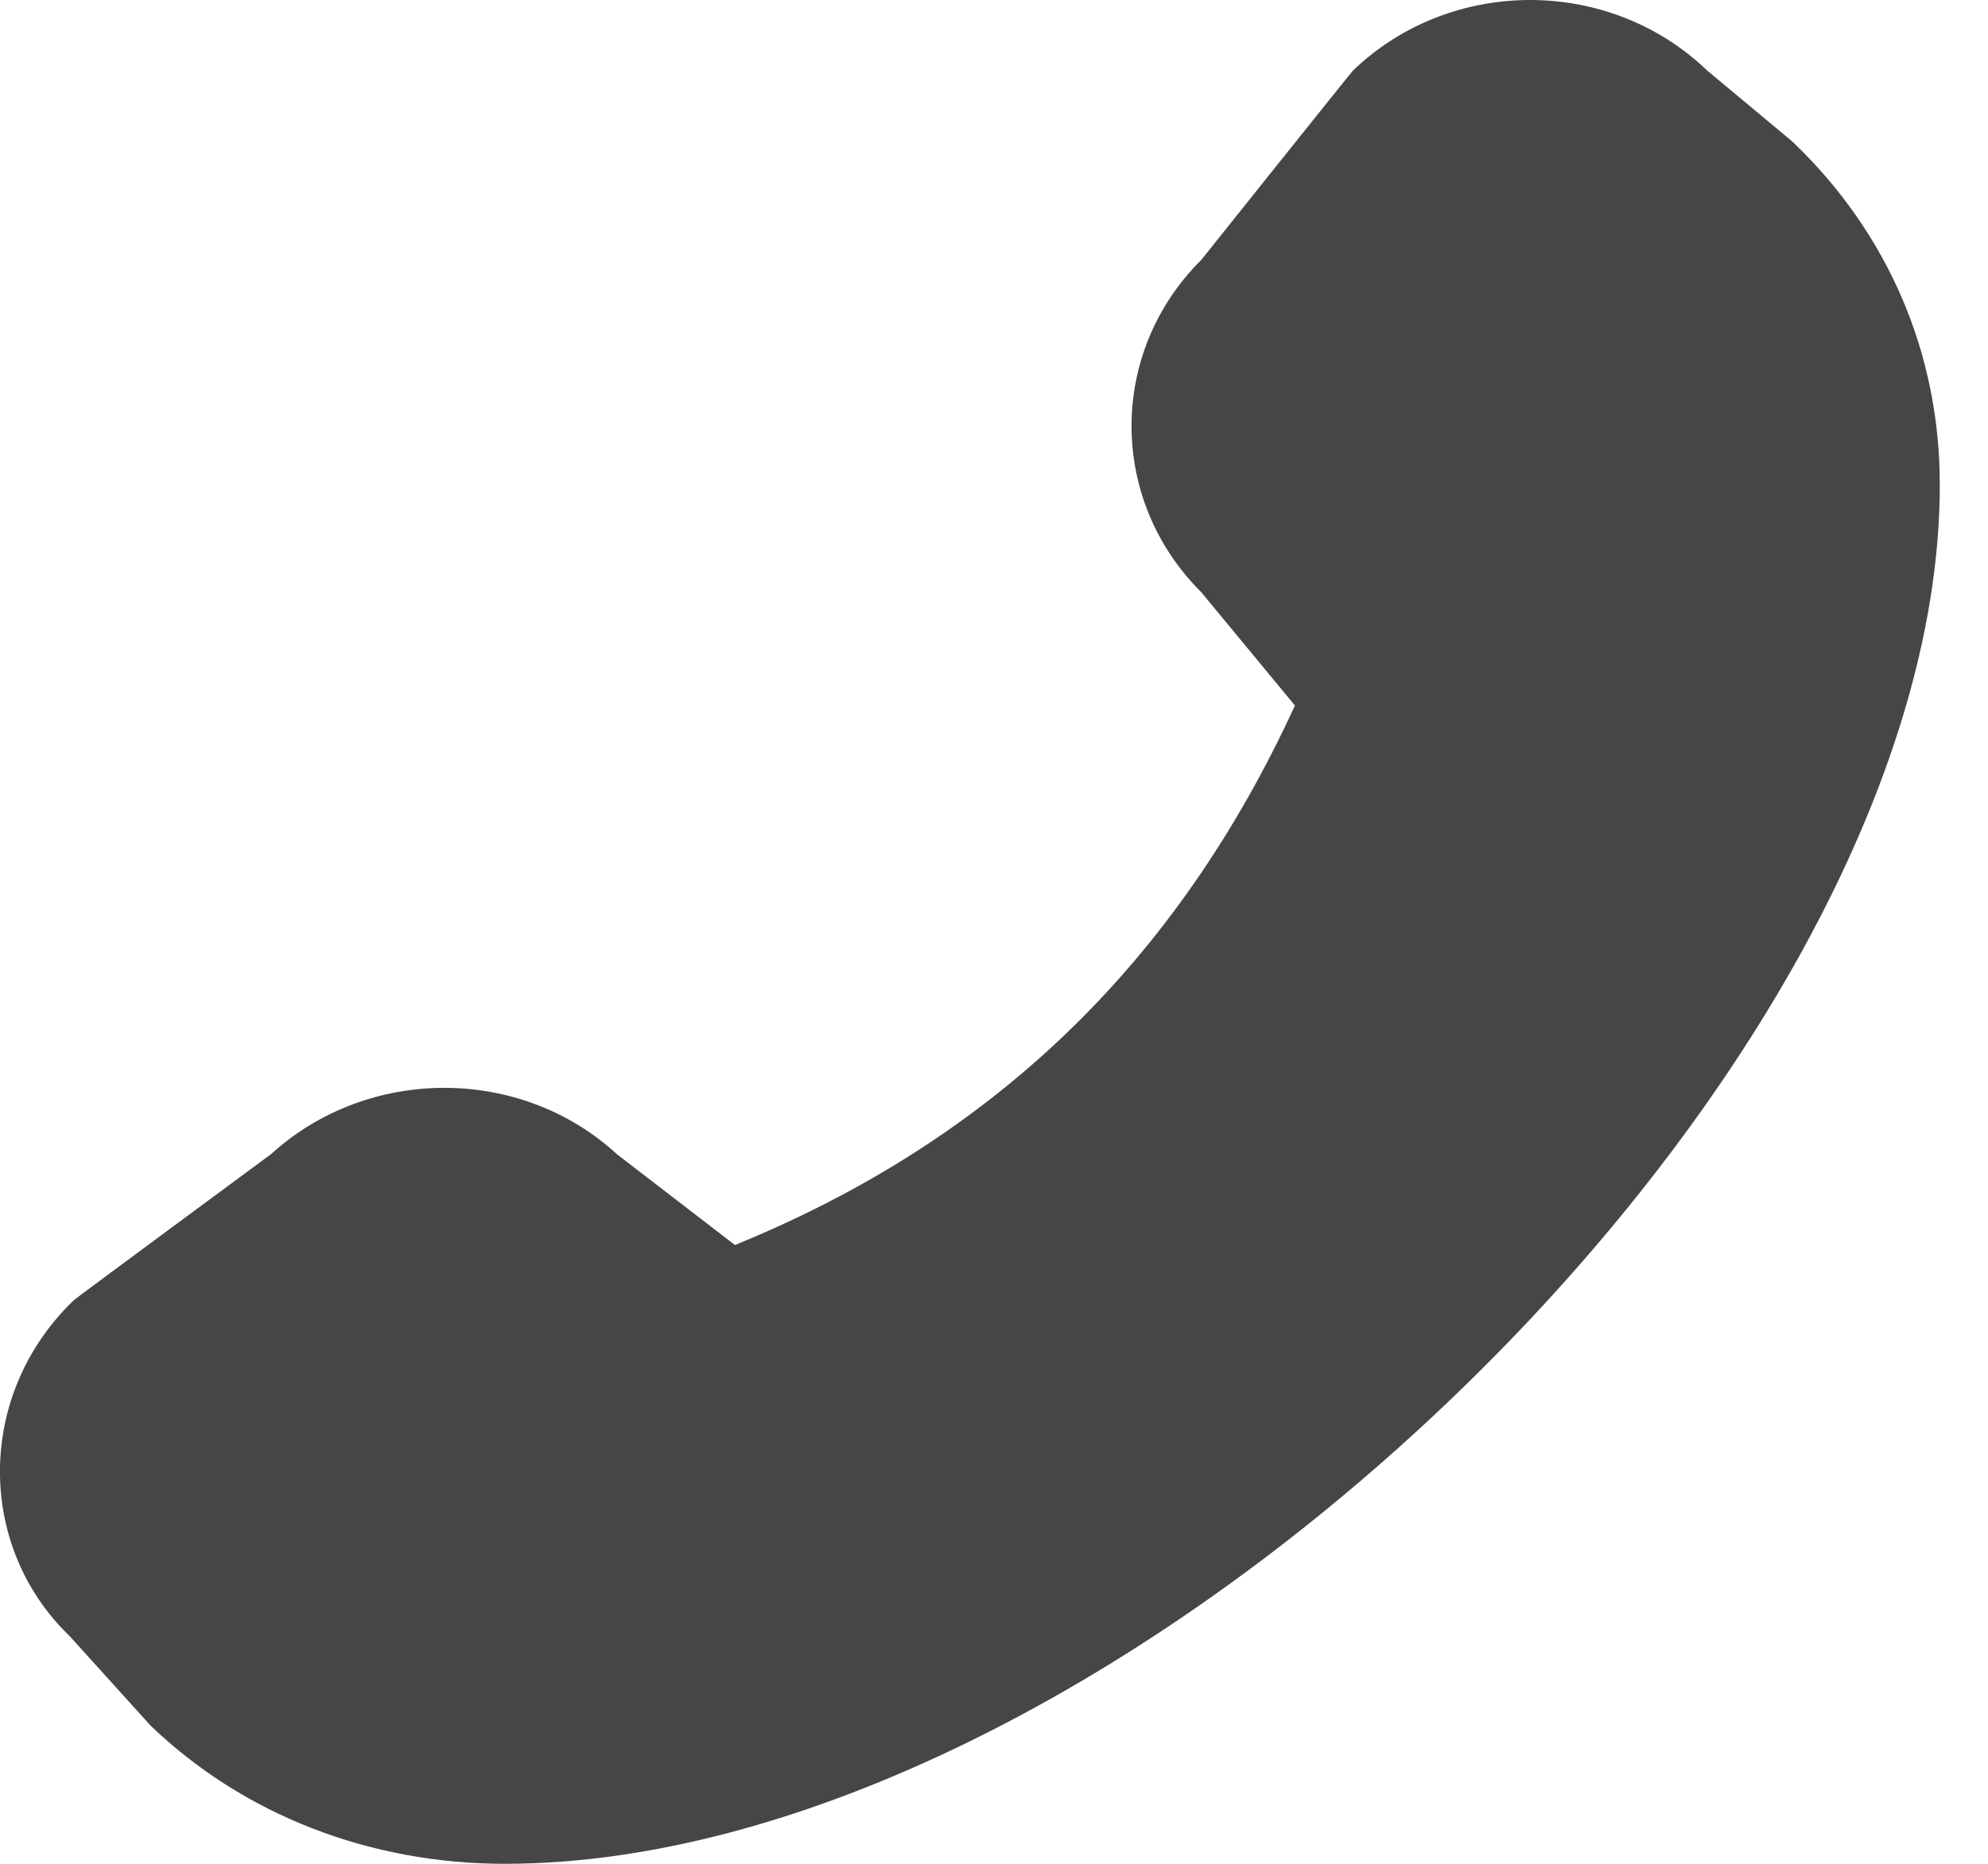
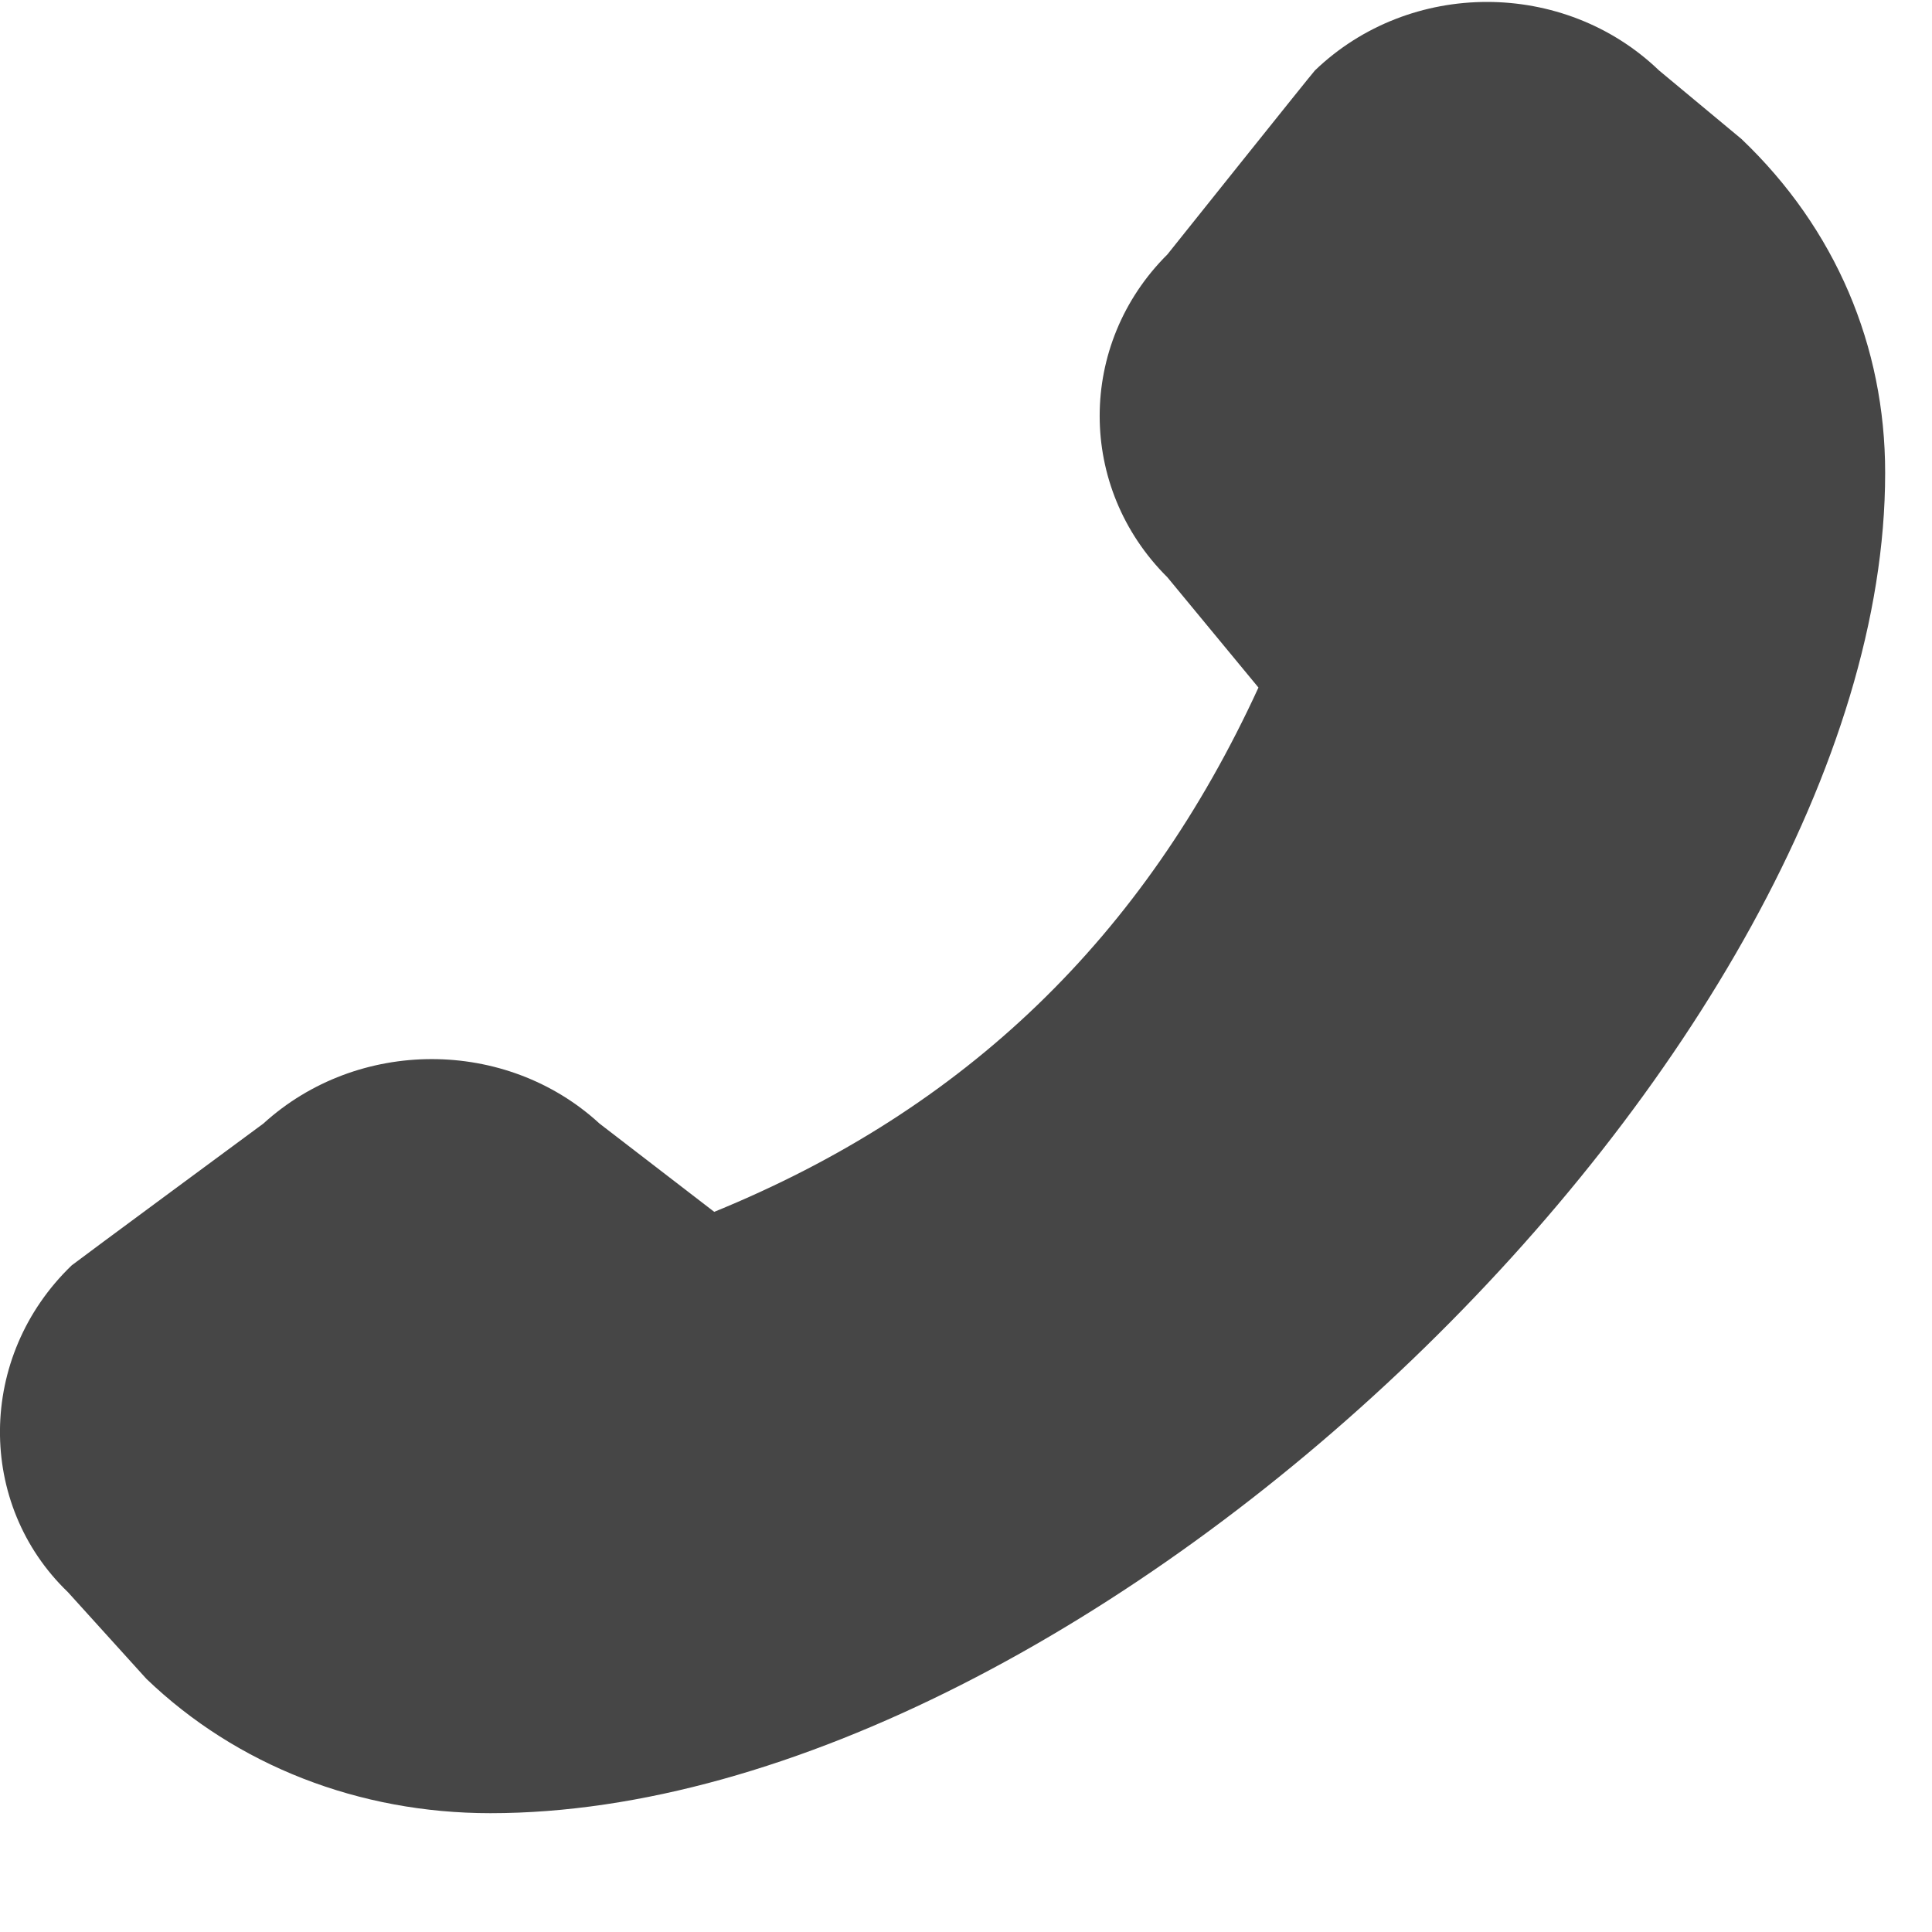
- <svg xmlns="http://www.w3.org/2000/svg" width="16" height="15" viewBox="0 0 16 15" fill="none">
-   <path d="M15.612 3.903C15.612 8.677 9.024 15 4.061 15C2.975 15 1.96 14.606 1.212 13.888L0.562 13.169C-0.193 12.444 -0.193 11.22 0.594 10.464C0.614 10.445 2.181 9.289 2.181 9.289C2.962 8.577 4.191 8.577 4.965 9.289L5.915 10.02C7.996 9.171 9.472 7.746 10.422 5.678L9.668 4.766C8.92 4.022 8.92 2.835 9.668 2.092C9.668 2.092 10.871 0.586 10.89 0.567C11.677 -0.189 12.952 -0.189 13.739 0.567L14.422 1.136C15.203 1.879 15.612 2.854 15.612 3.897V3.903Z" fill="#464646" />
+ <svg xmlns="http://www.w3.org/2000/svg" width="16" height="16" viewBox="0 0 16 16" fill="none">
+   <path d="M15.612 3.919C15.612 8.693 9.024 15.016 4.061 15.016C2.975 15.016 1.96 14.622 1.212 13.903L0.562 13.185C-0.193 12.46 -0.193 11.236 0.594 10.479C0.614 10.461 2.181 9.305 2.181 9.305C2.962 8.593 4.191 8.593 4.965 9.305L5.915 10.036C7.996 9.186 9.472 7.762 10.422 5.694L9.668 4.781C8.92 4.038 8.92 2.851 9.668 2.107C9.668 2.107 10.871 0.601 10.89 0.583C11.677 -0.173 12.952 -0.173 13.739 0.583L14.422 1.151C15.203 1.895 15.612 2.869 15.612 3.913V3.919Z" fill="#464646" />
</svg>
